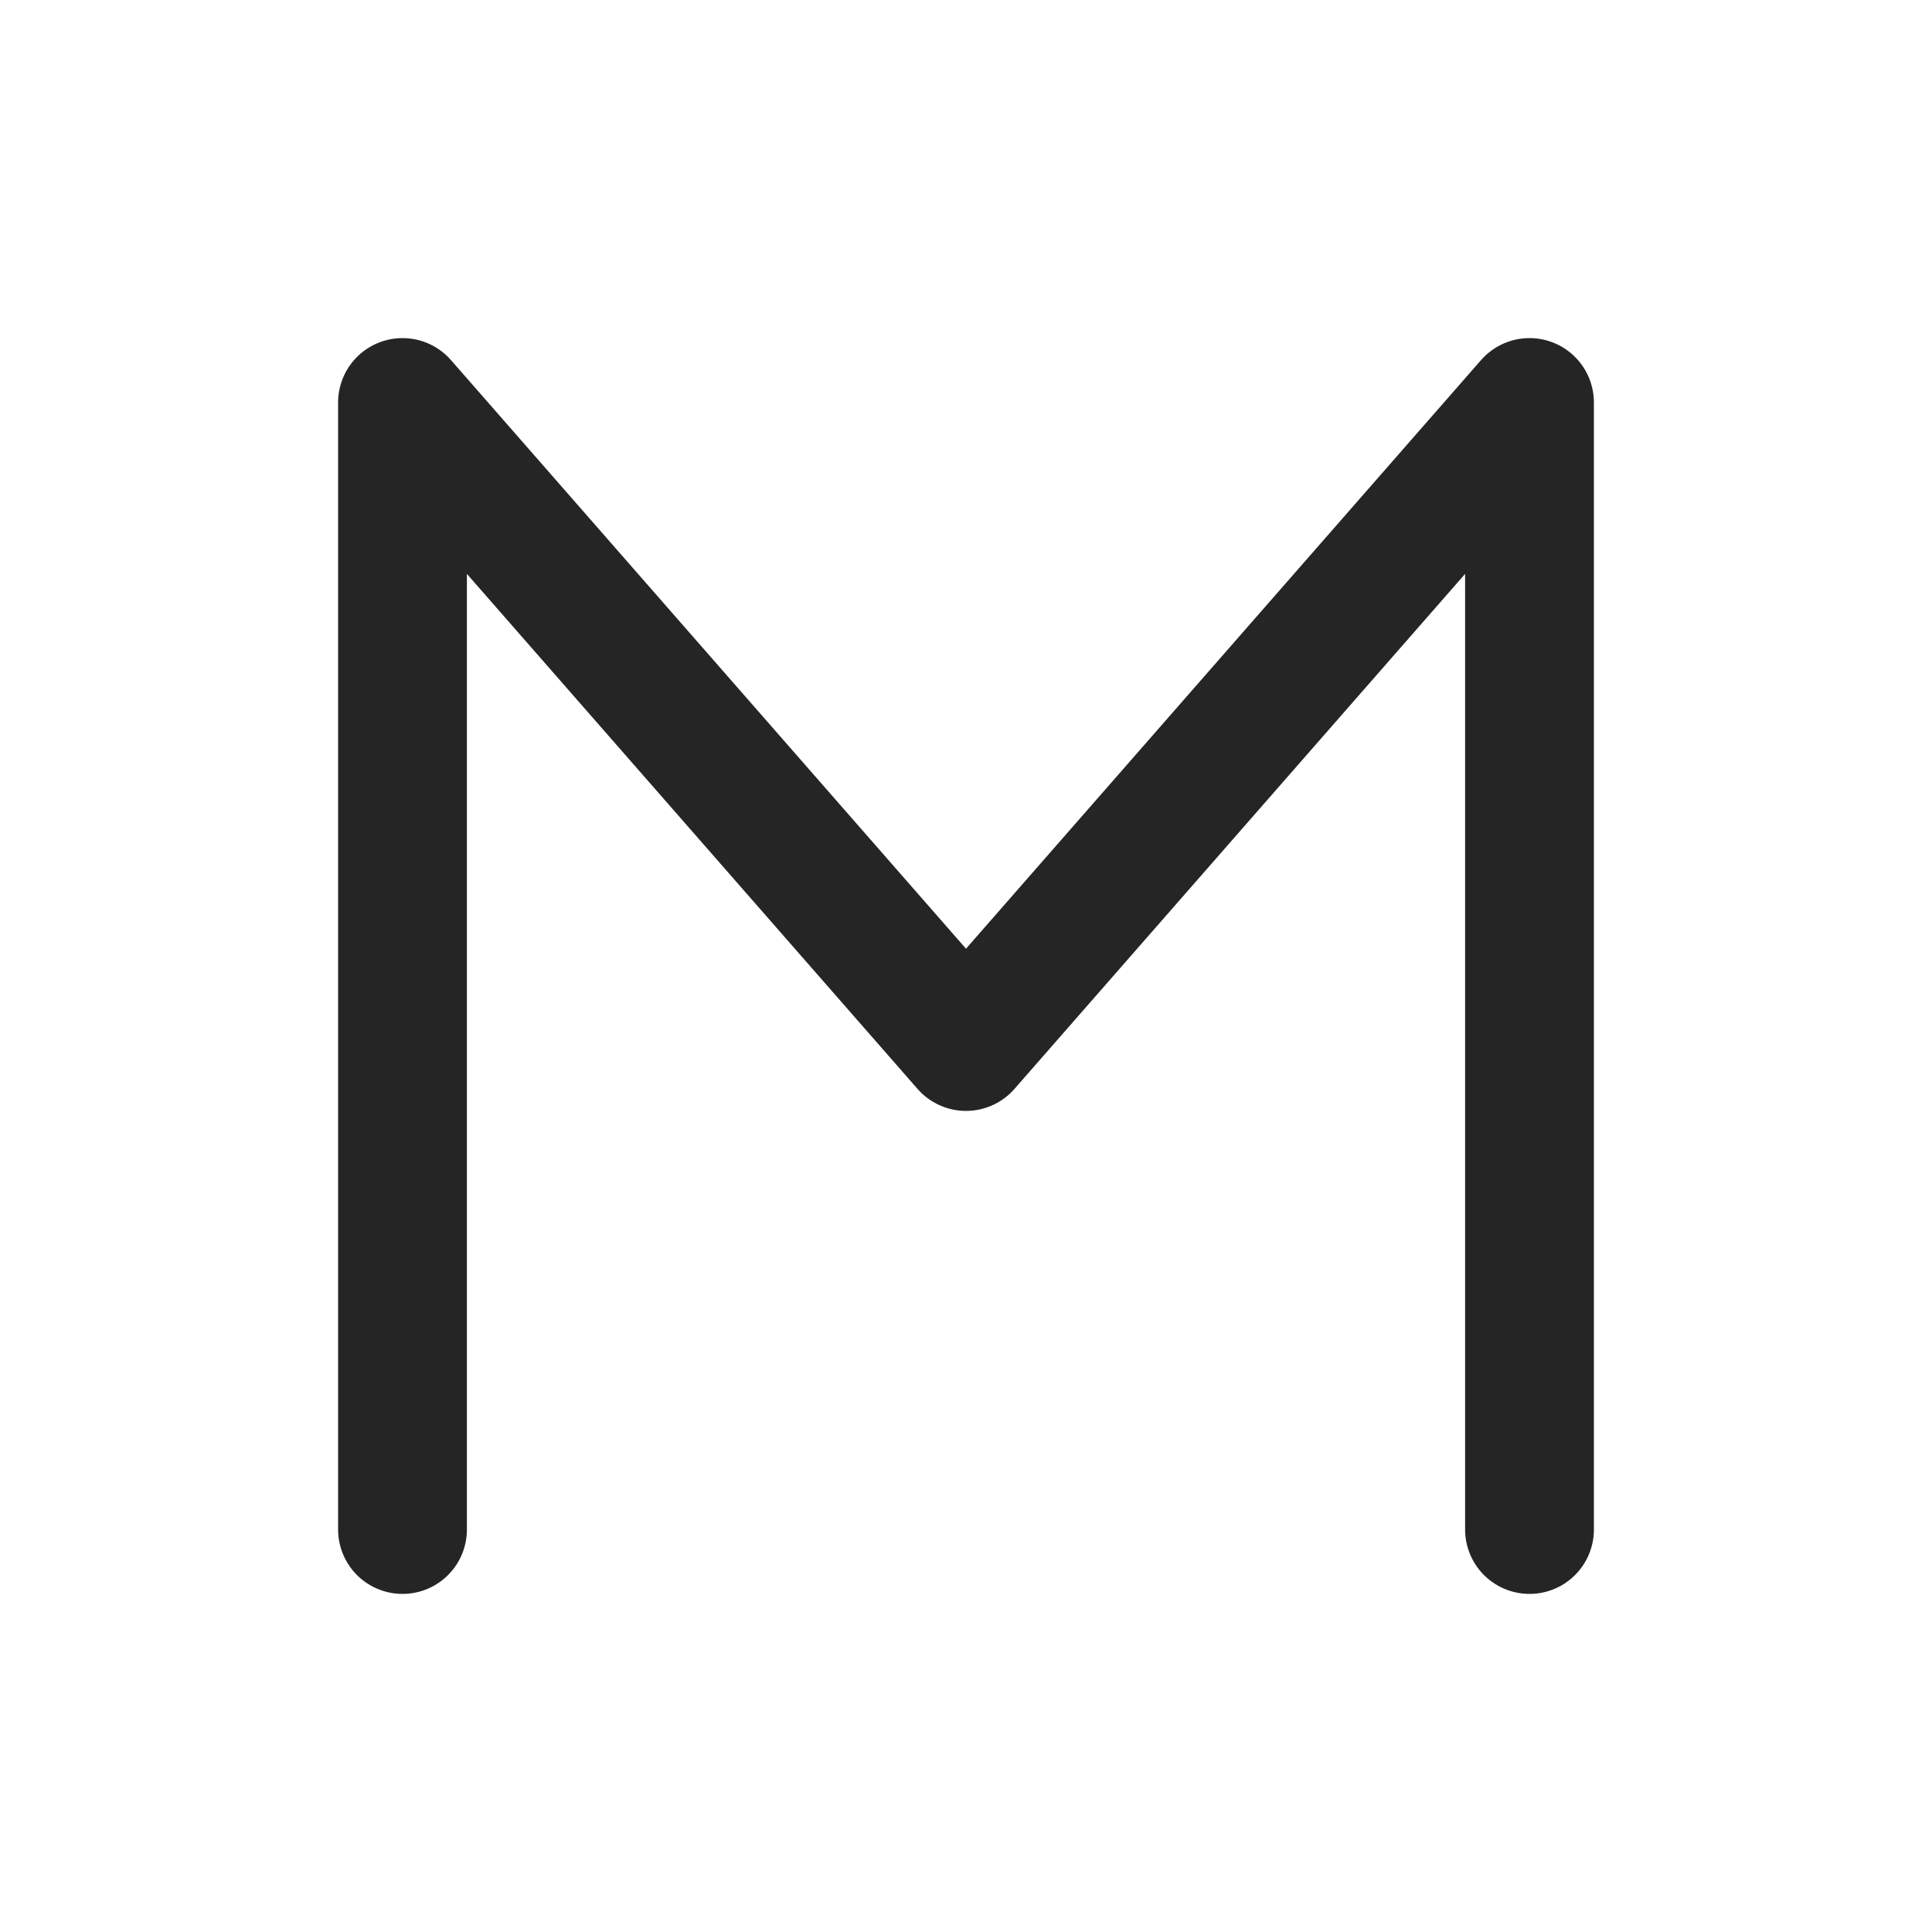
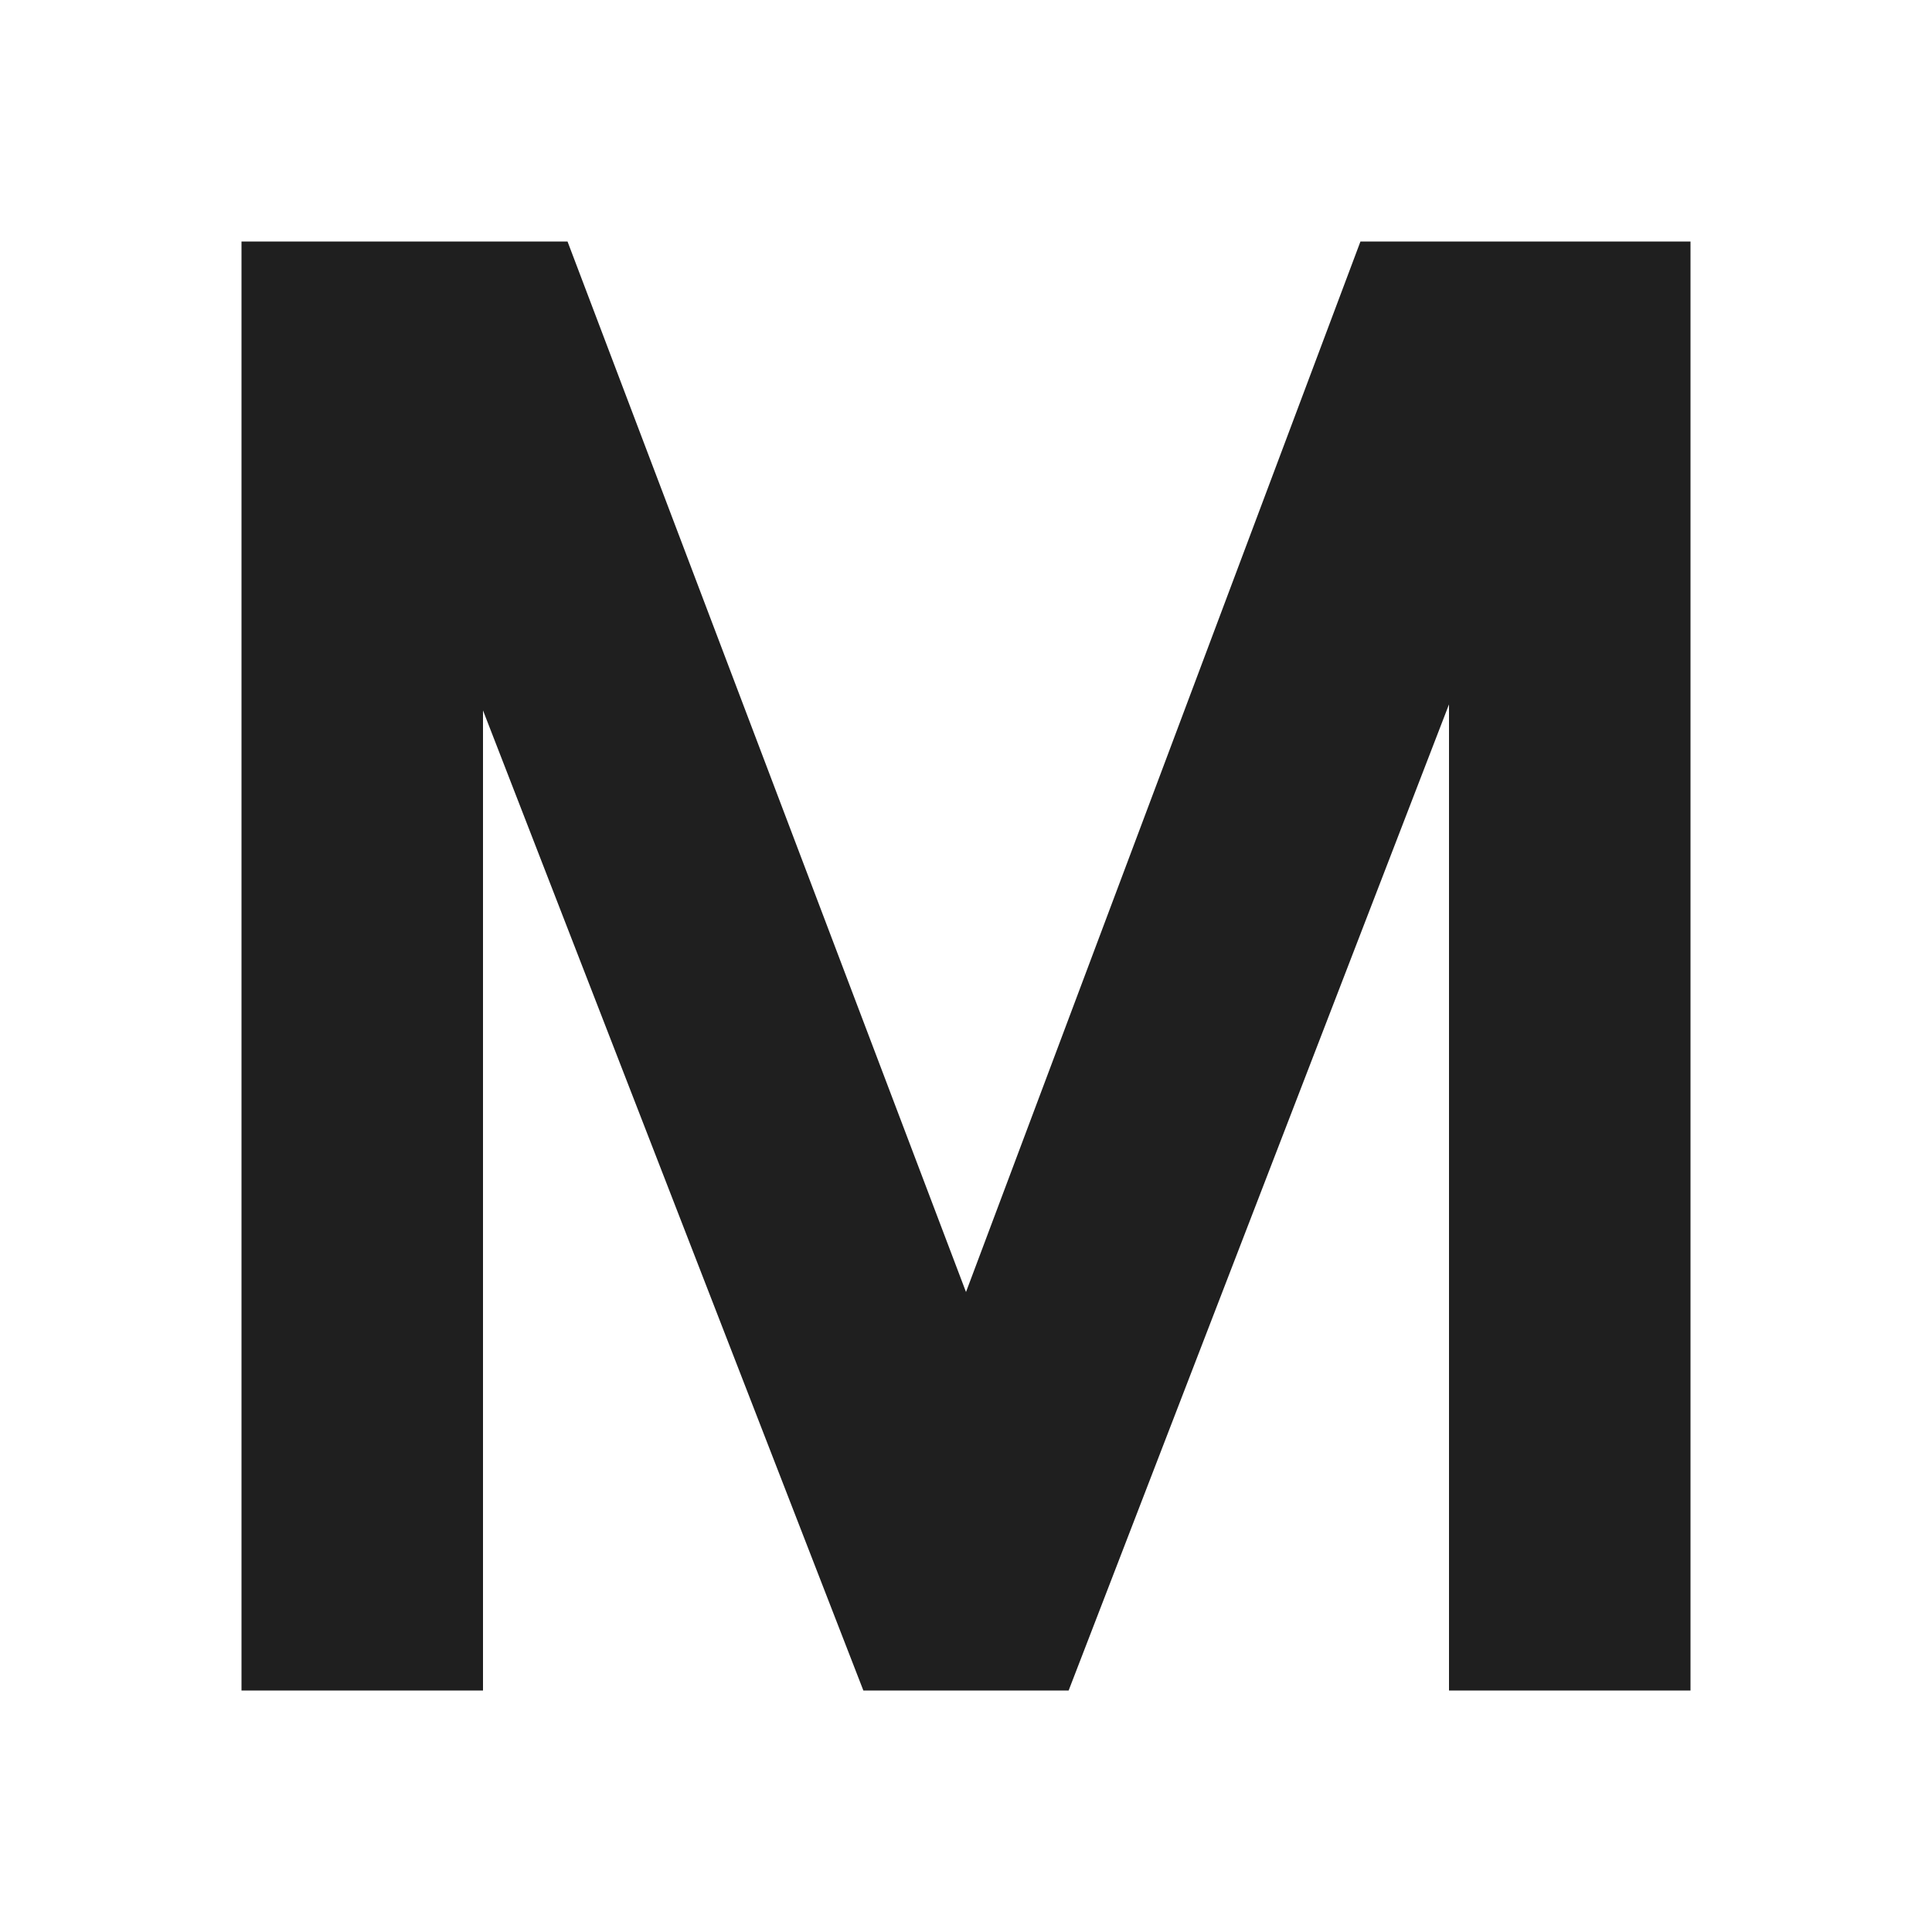
- <svg xmlns="http://www.w3.org/2000/svg" width="20" height="20" viewBox="0 0 24 24" fill="none" stroke="#252525" stroke-width="1.6" stroke-linecap="round" stroke-linejoin="round" aria-hidden="true">
-   <path d="M5 19V5l7 8 7-8v14" />
+ <svg xmlns="http://www.w3.org/2000/svg" height="24px" viewBox="0 -960 960 960" width="24px" fill="#1f1f1f">
+   <path d="M120-120v-720h162l198 522 196-522h164v720H720v-490L531-120H429L240-607v487H120Z" />
</svg>
